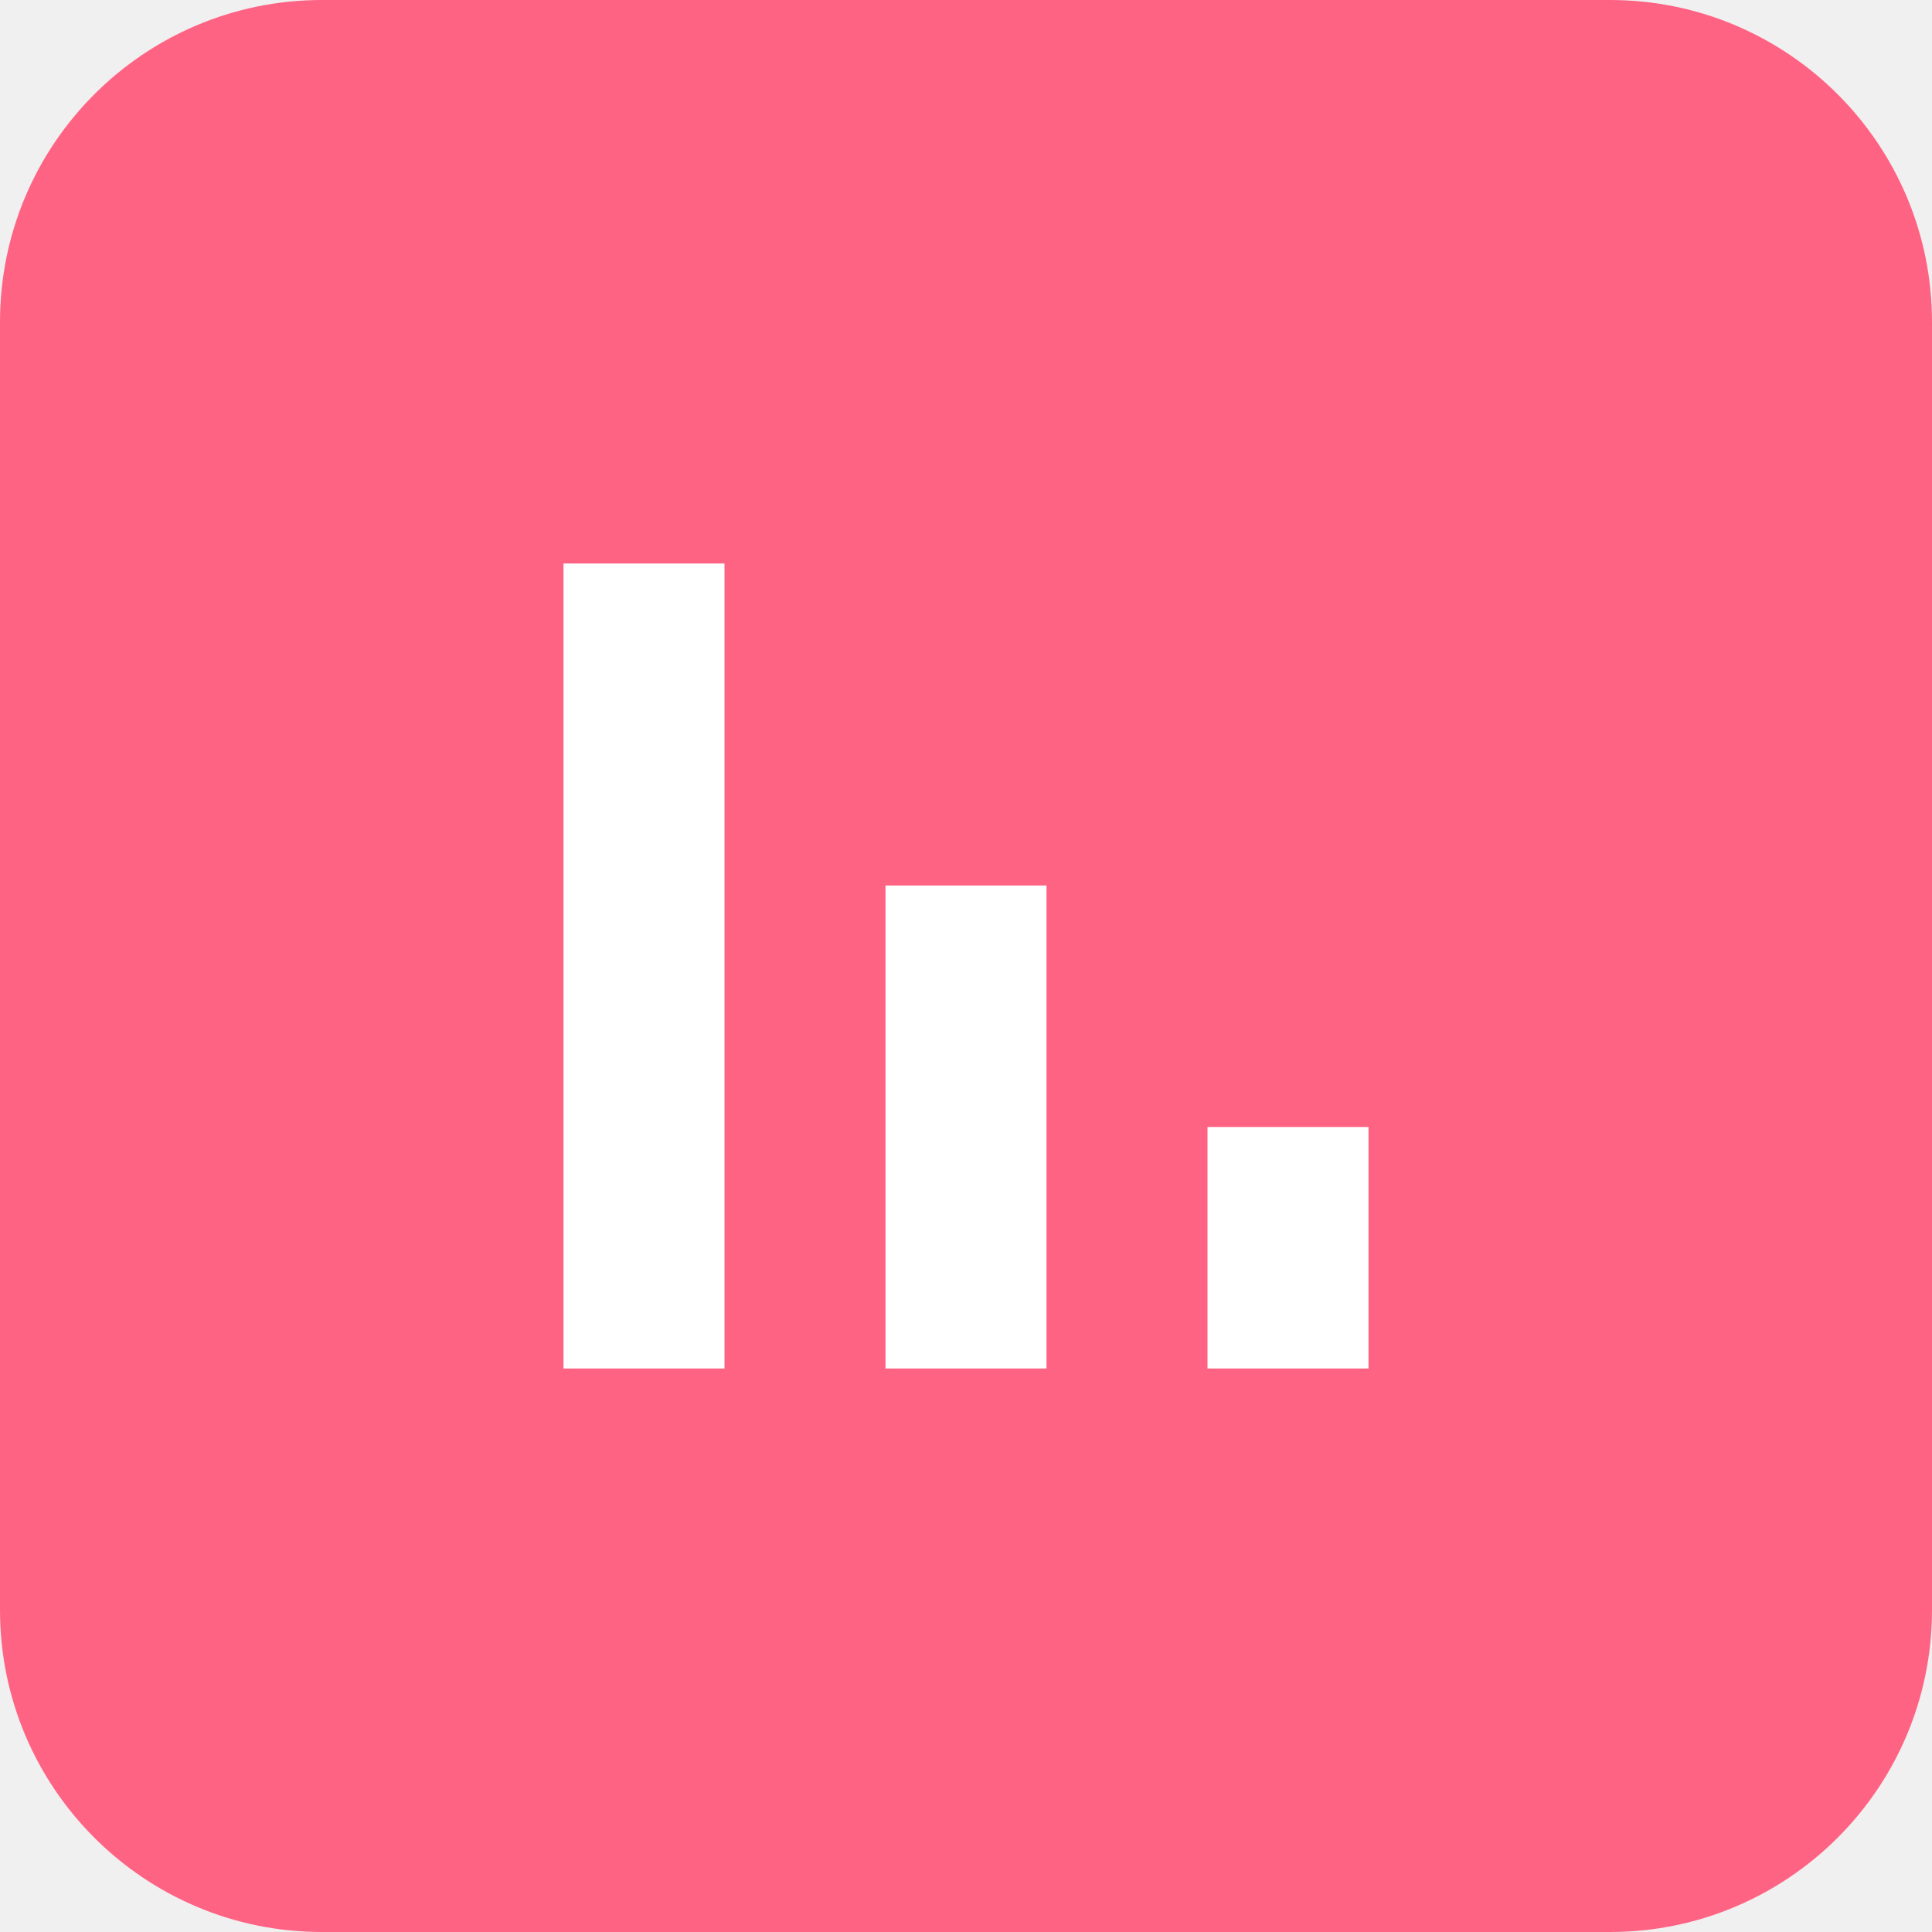
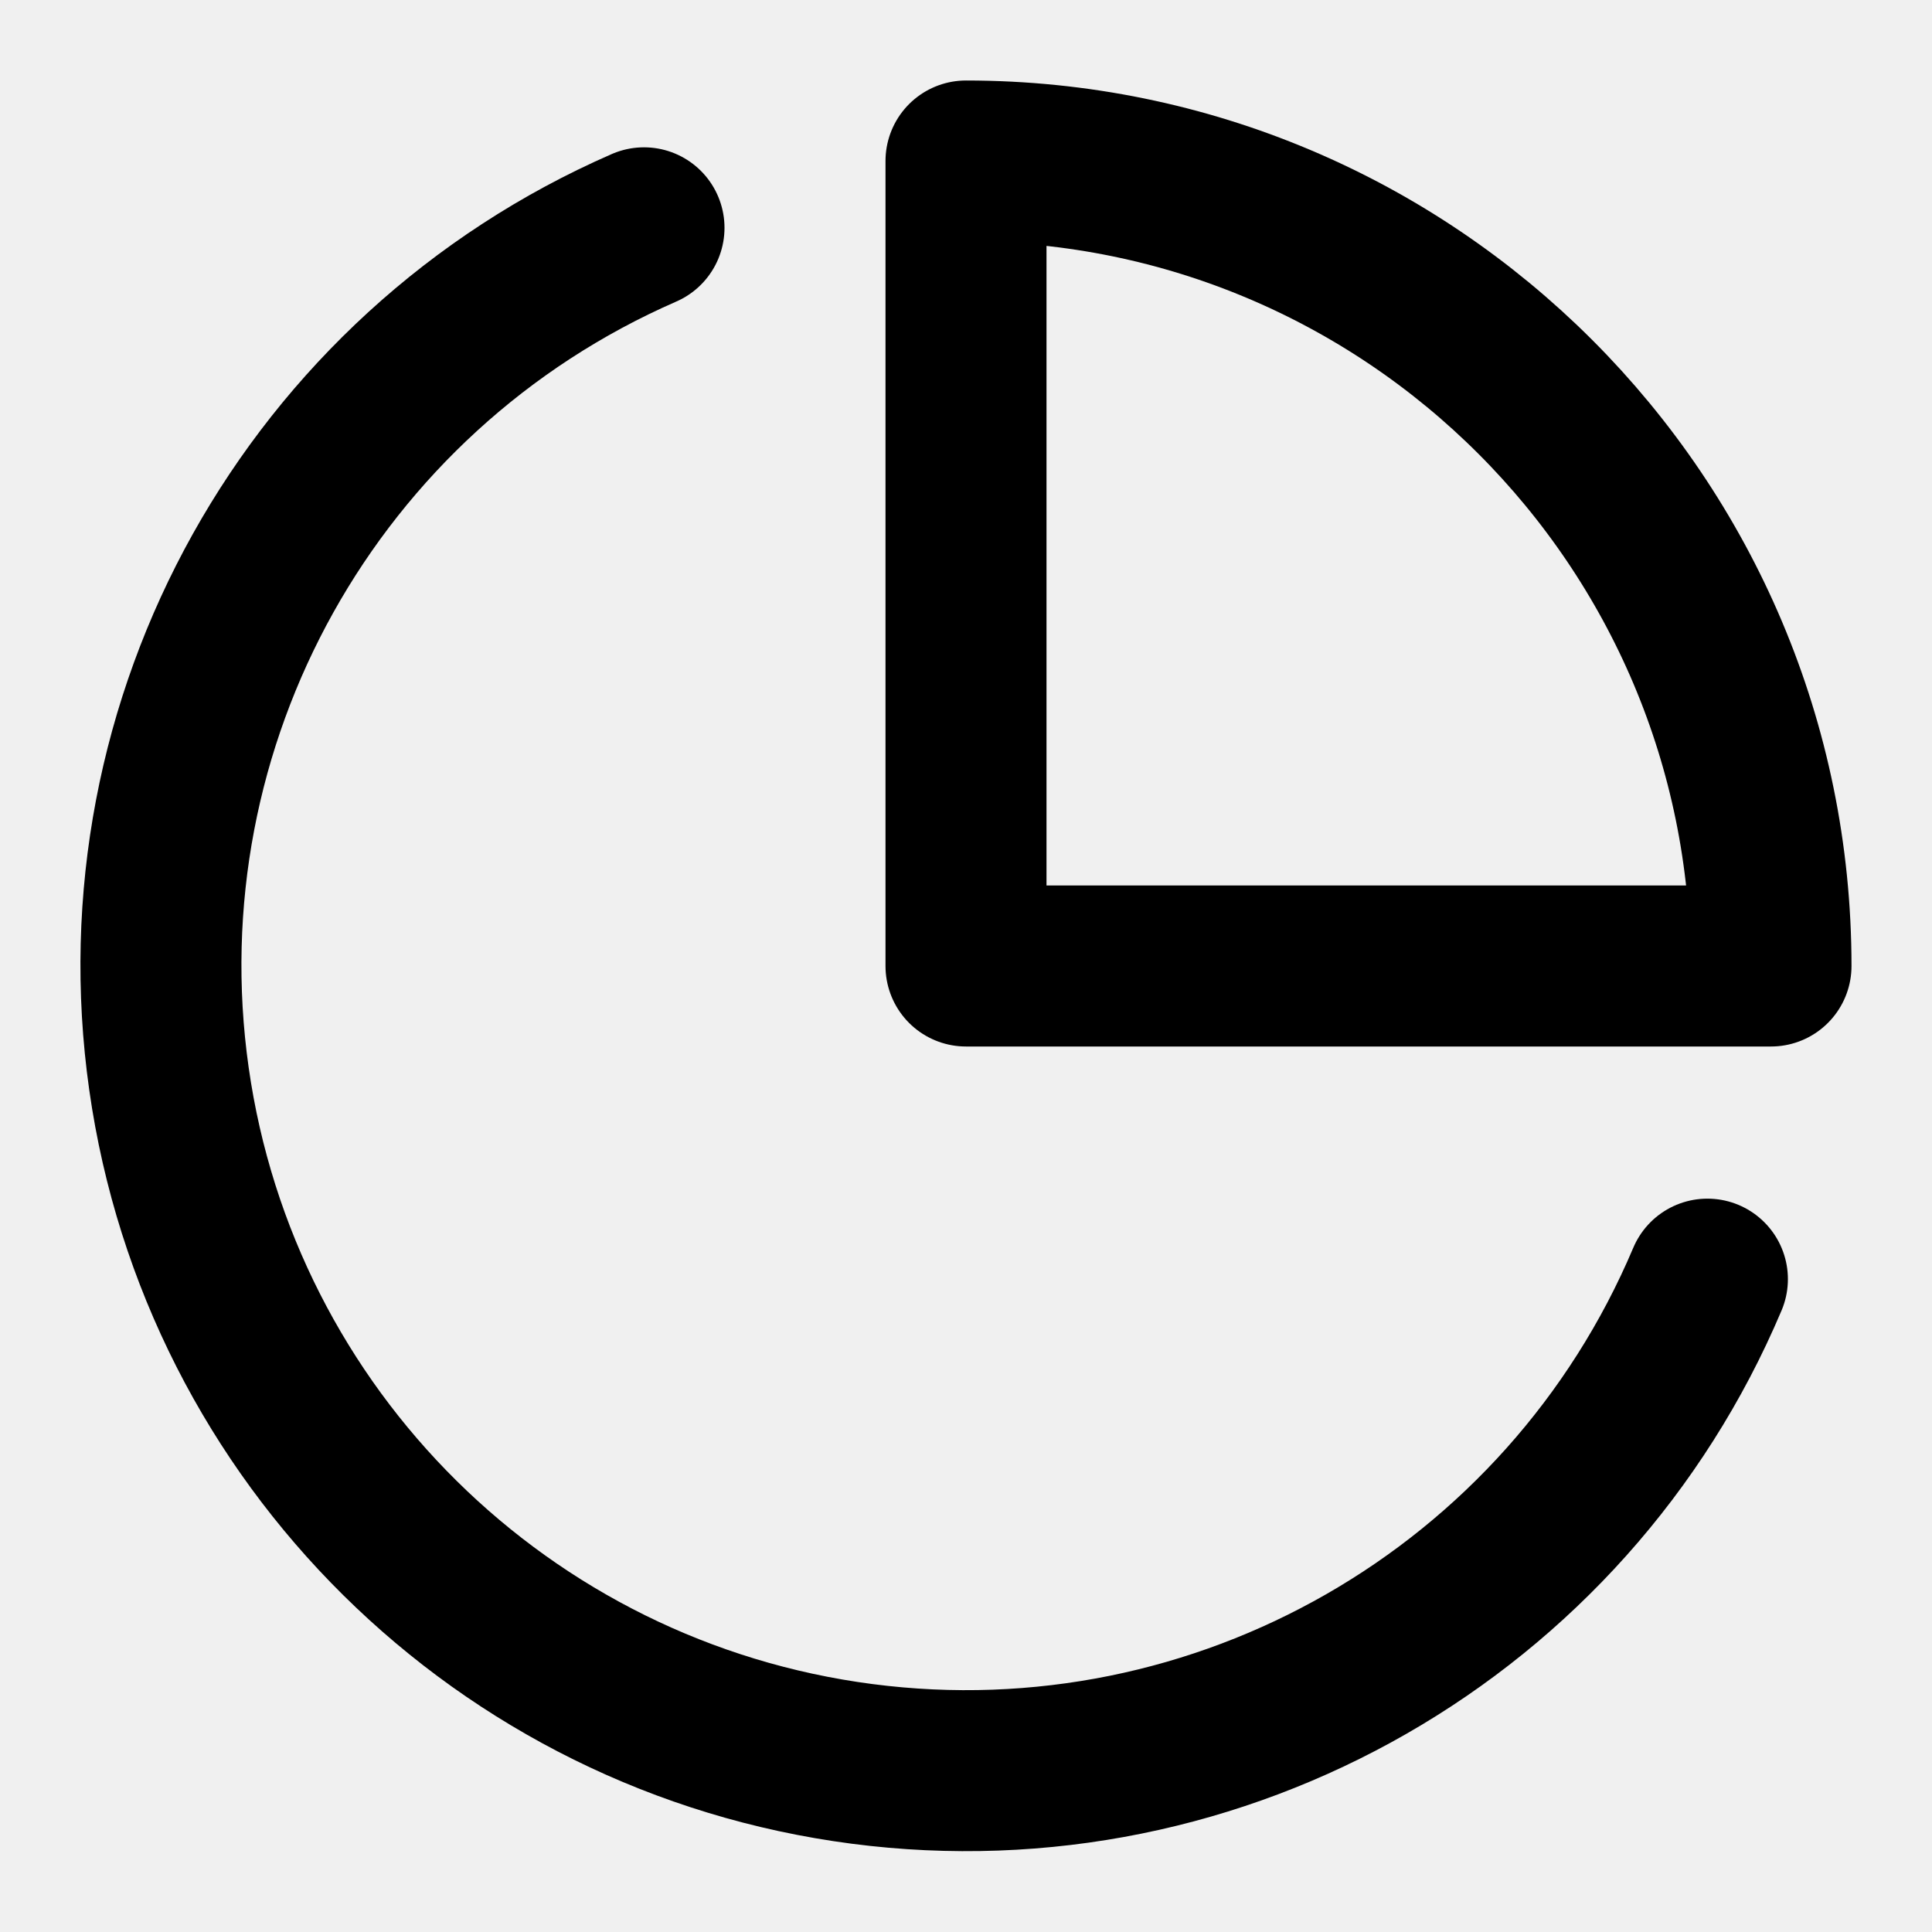
- <svg xmlns="http://www.w3.org/2000/svg" width="24" height="24" viewBox="0 0 24 24" fill="none">
-   <rect width="24" height="24" rx="4" fill="#FF6384" />
-   <path d="M7 17V7H9V17H7Z" fill="white" />
-   <path d="M11 17V11H13V17H11Z" fill="white" />
-   <path d="M15 17V14H17V17H15Z" fill="white" />
+ <svg xmlns="http://www.w3.org/2000/svg" fill="none" stroke="currentColor" stroke-linecap="round" stroke-linejoin="round" stroke-width="2" viewBox="0 0 24 24">
+   <path d="M21.21 15.89A10 10 0 1 1 8 2.83" />
+   <path d="M22 12A10 10 0 0 0 12 2v10z" />
</svg>
